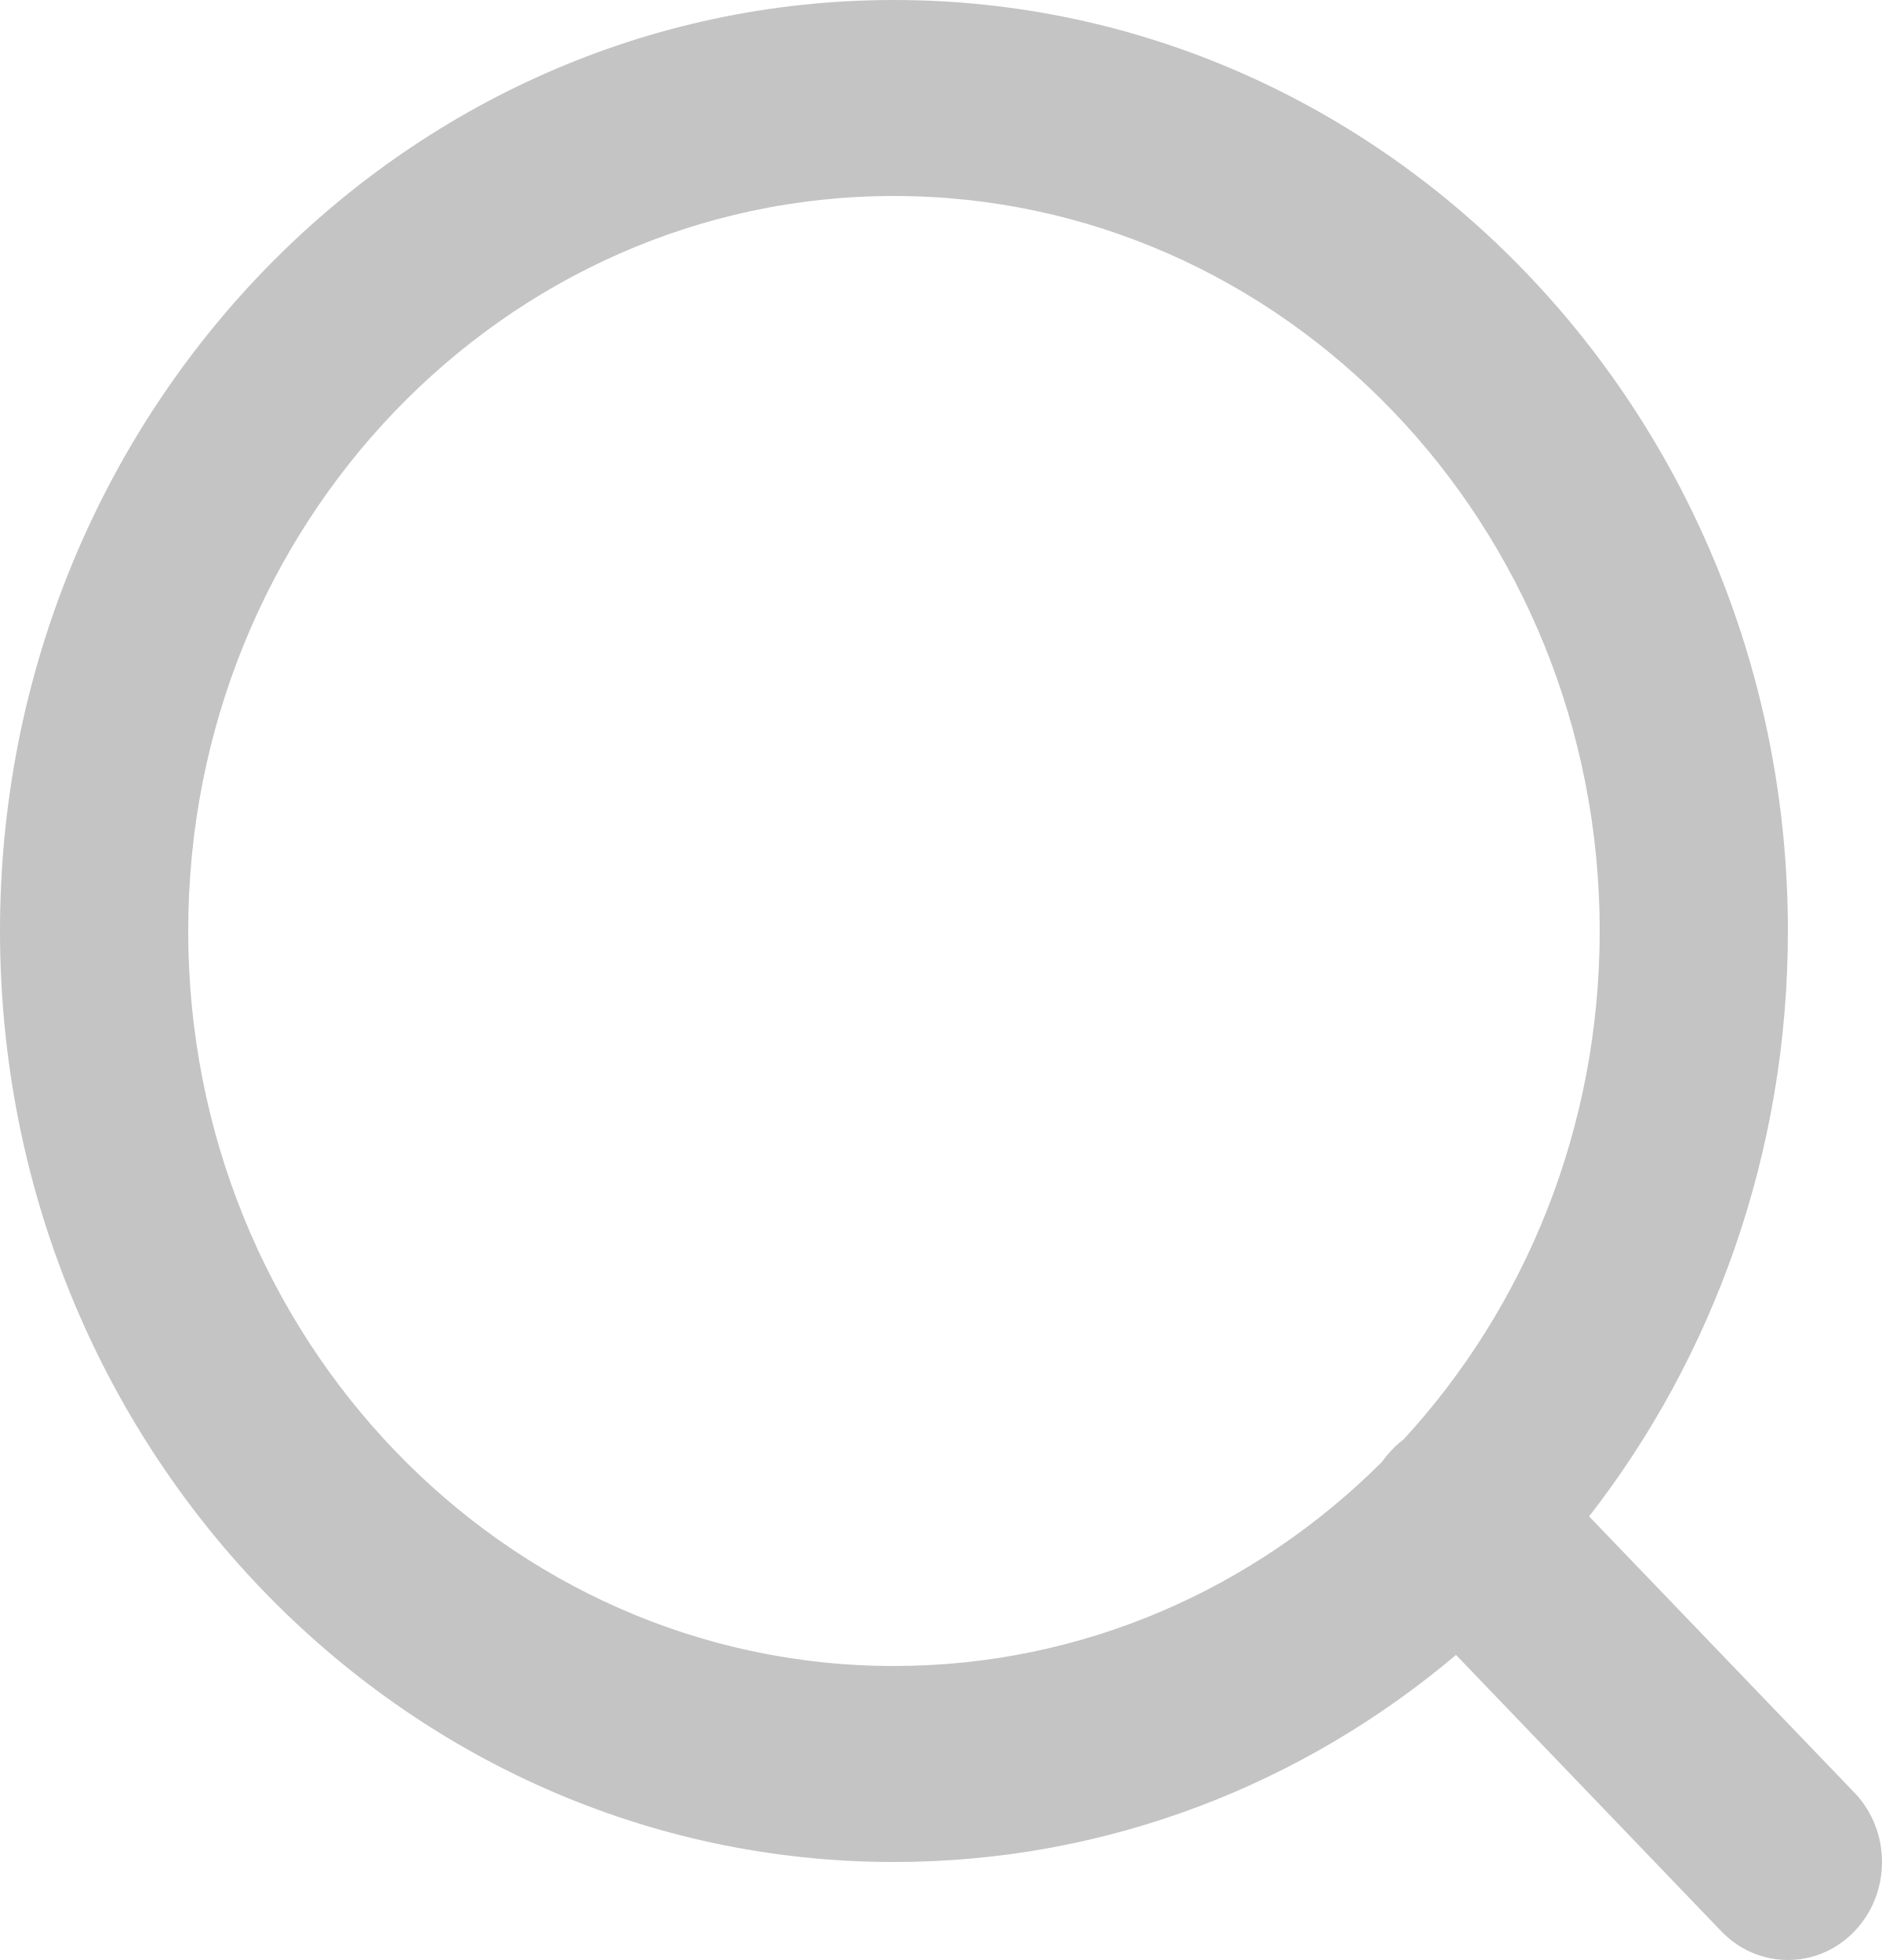
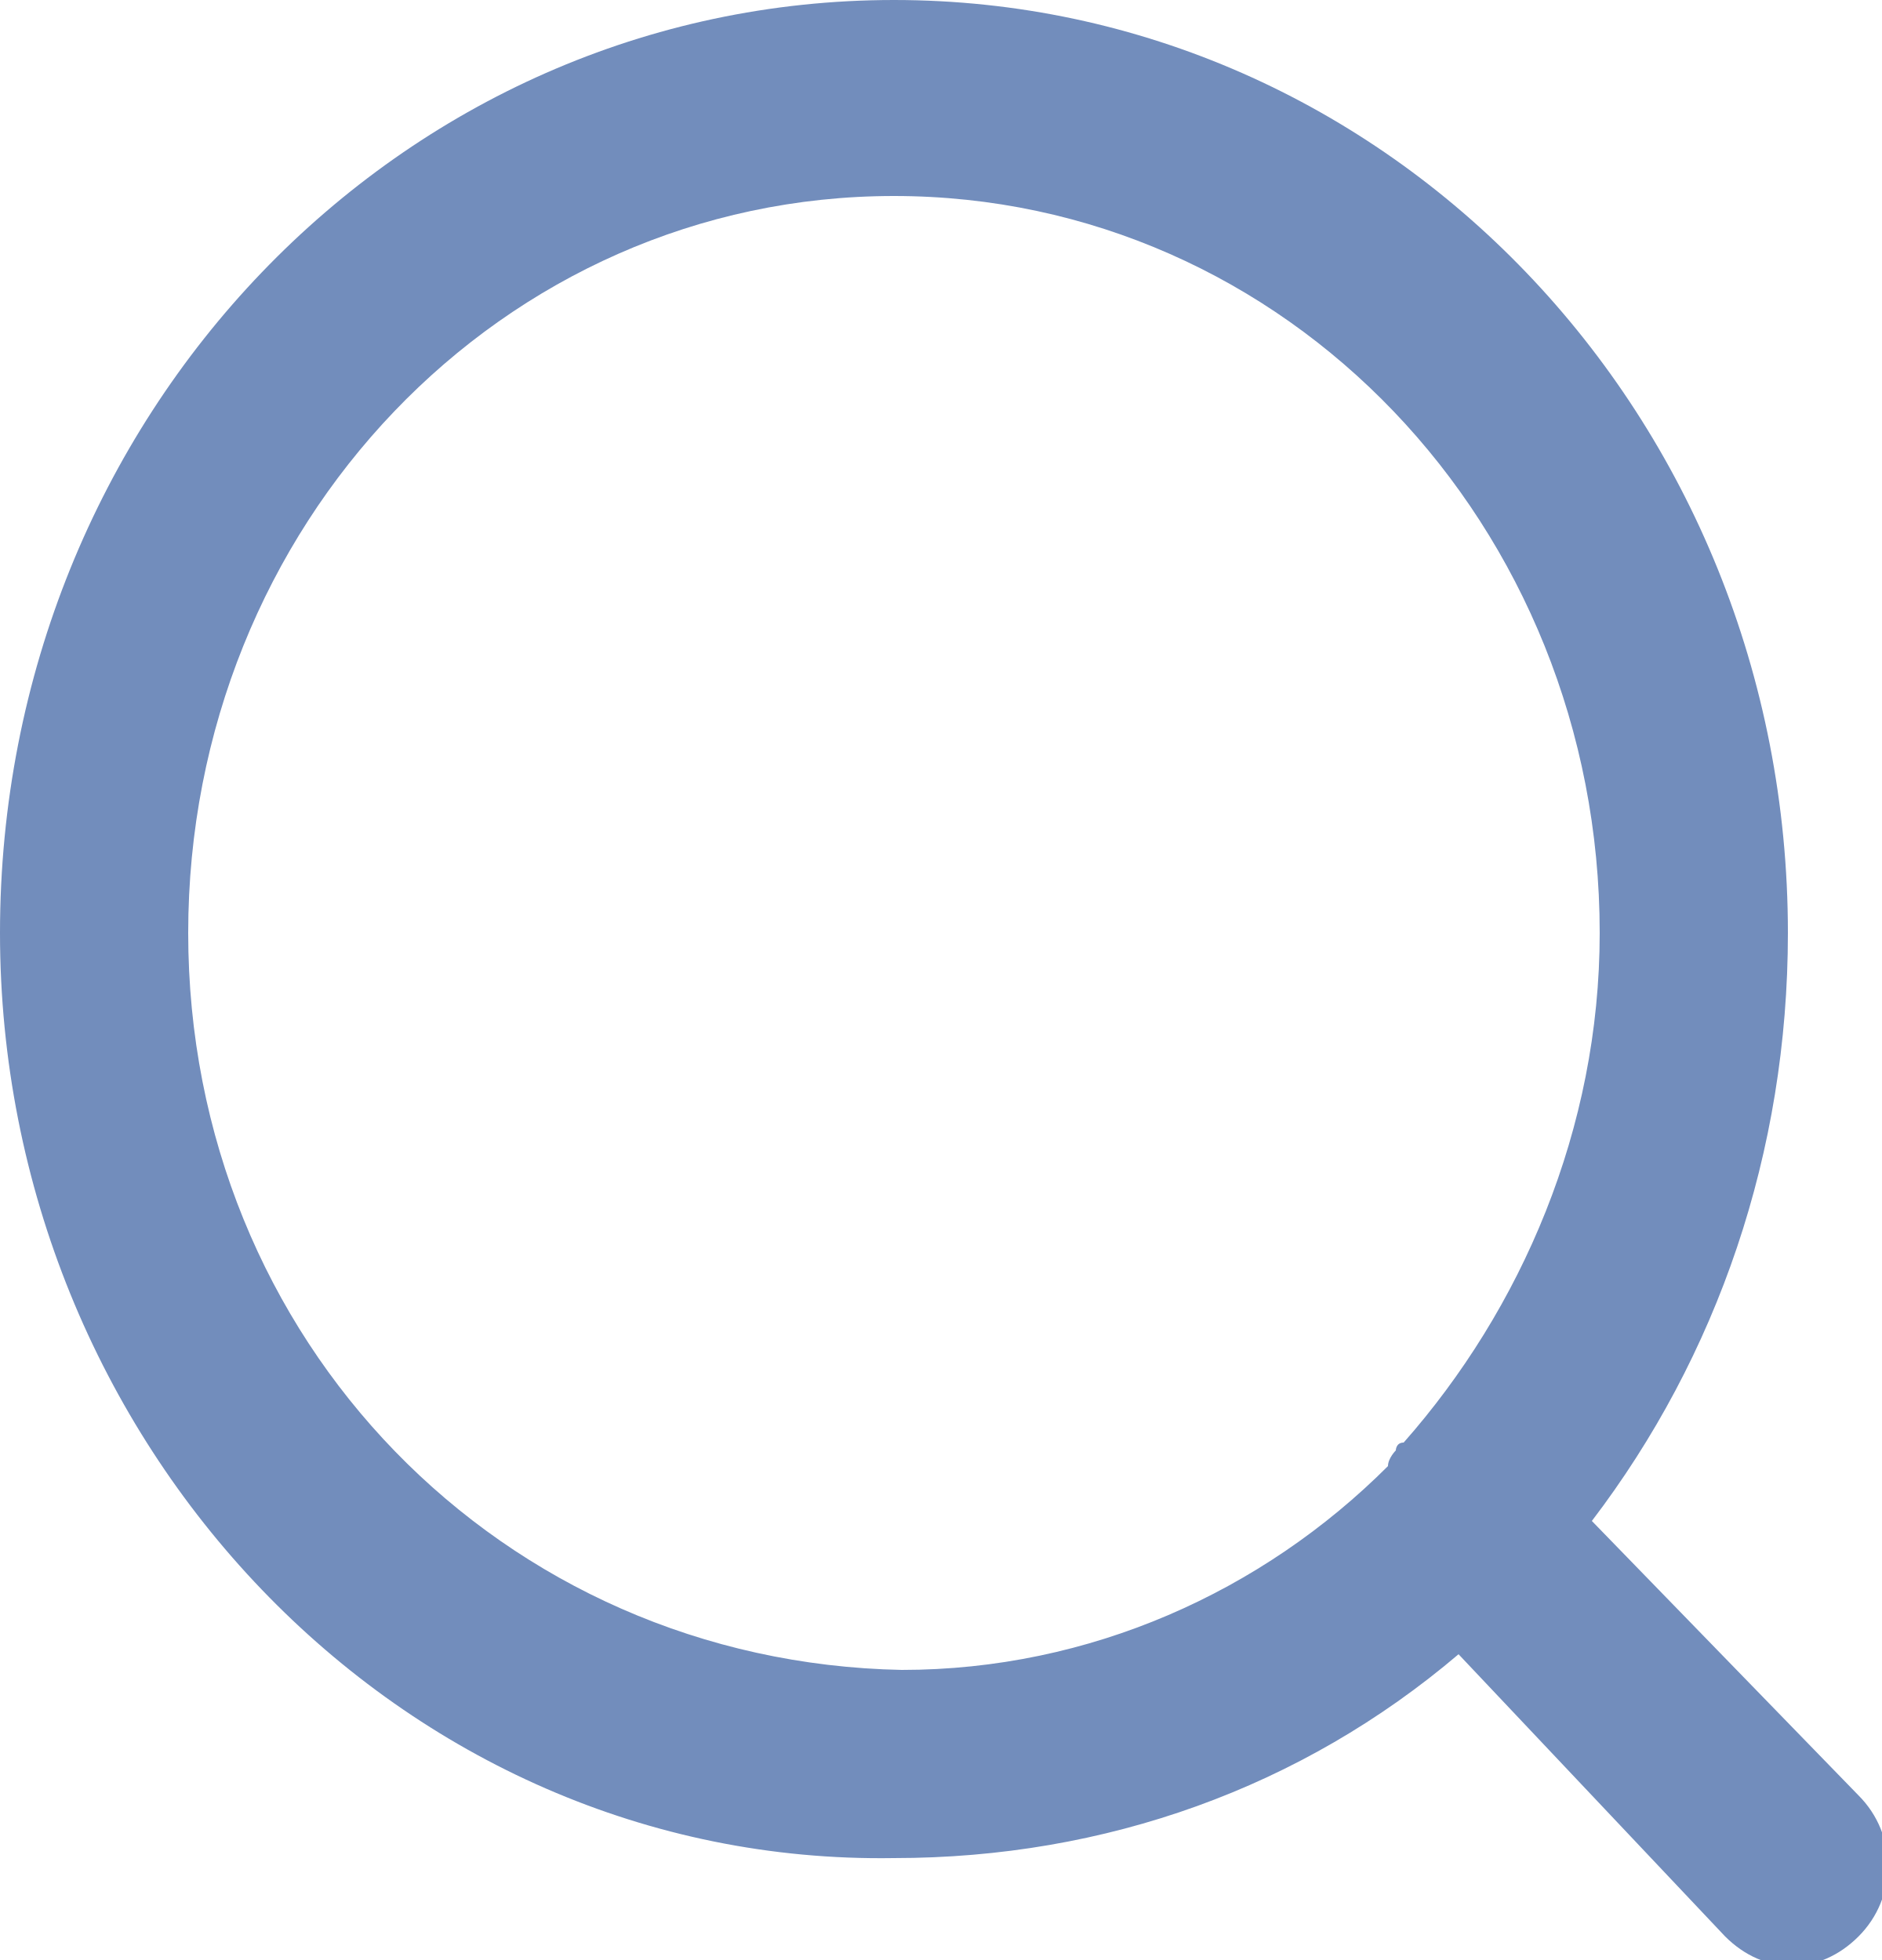
- <svg xmlns="http://www.w3.org/2000/svg" width="24" height="25" viewBox="0 0 24 25" fill="none">
-   <path fill-rule="evenodd" clip-rule="evenodd" d="M18.568 21.109C16.61 22.761 14.116 23.75 11.4 23.75C5.104 23.75 0 18.433 0 11.875C0 5.316 5.104 0 11.4 0C17.696 0 22.8 5.317 22.8 11.875C22.8 14.704 21.85 17.302 20.265 19.342L23.649 22.866C24.117 23.354 24.117 24.146 23.649 24.634C23.18 25.122 22.42 25.122 21.951 24.634L18.568 21.109ZM2.4 11.875C2.4 6.697 6.429 2.5 11.4 2.5C16.37 2.5 20.4 6.697 20.4 11.875C20.4 14.391 19.448 16.676 17.899 18.36C17.848 18.398 17.798 18.442 17.752 18.491C17.705 18.54 17.663 18.591 17.625 18.645C16.009 20.258 13.815 21.25 11.4 21.25C6.429 21.25 2.4 17.052 2.4 11.875L2.4 11.875Z" fill="#C4C4C4" />
+ <svg xmlns="http://www.w3.org/2000/svg" version="1.1" id="Слой_1" x="0px" y="0px" viewBox="0 0 24 25" style="enable-background:new 0 0 24 25;" xml:space="preserve">
+   <style type="text/css">
+ 	.st0{fill-rule:evenodd;clip-rule:evenodd;fill:#728DBC;}
+ </style>
+   <path class="st0" d="M18.6,21.1c-2,1.7-4.5,2.6-7.2,2.6C5.1,23.8,0,18.4,0,11.9C0,5.3,5.1,0,11.4,0c6.3,0,11.4,5.3,11.4,11.9  c0,2.8-0.9,5.4-2.5,7.5l3.4,3.5c0.5,0.5,0.5,1.3,0,1.8c-0.5,0.5-1.2,0.5-1.7,0L18.6,21.1z M2.4,11.9c0-5.2,4-9.4,9-9.4  c5,0,9,4.2,9,9.4c0,2.5-1,4.8-2.5,6.5c-0.1,0-0.1,0.1-0.1,0.1c0,0-0.1,0.1-0.1,0.2c-1.6,1.6-3.8,2.6-6.2,2.6  C6.4,21.2,2.4,17.1,2.4,11.9L2.4,11.9z" />
</svg>
